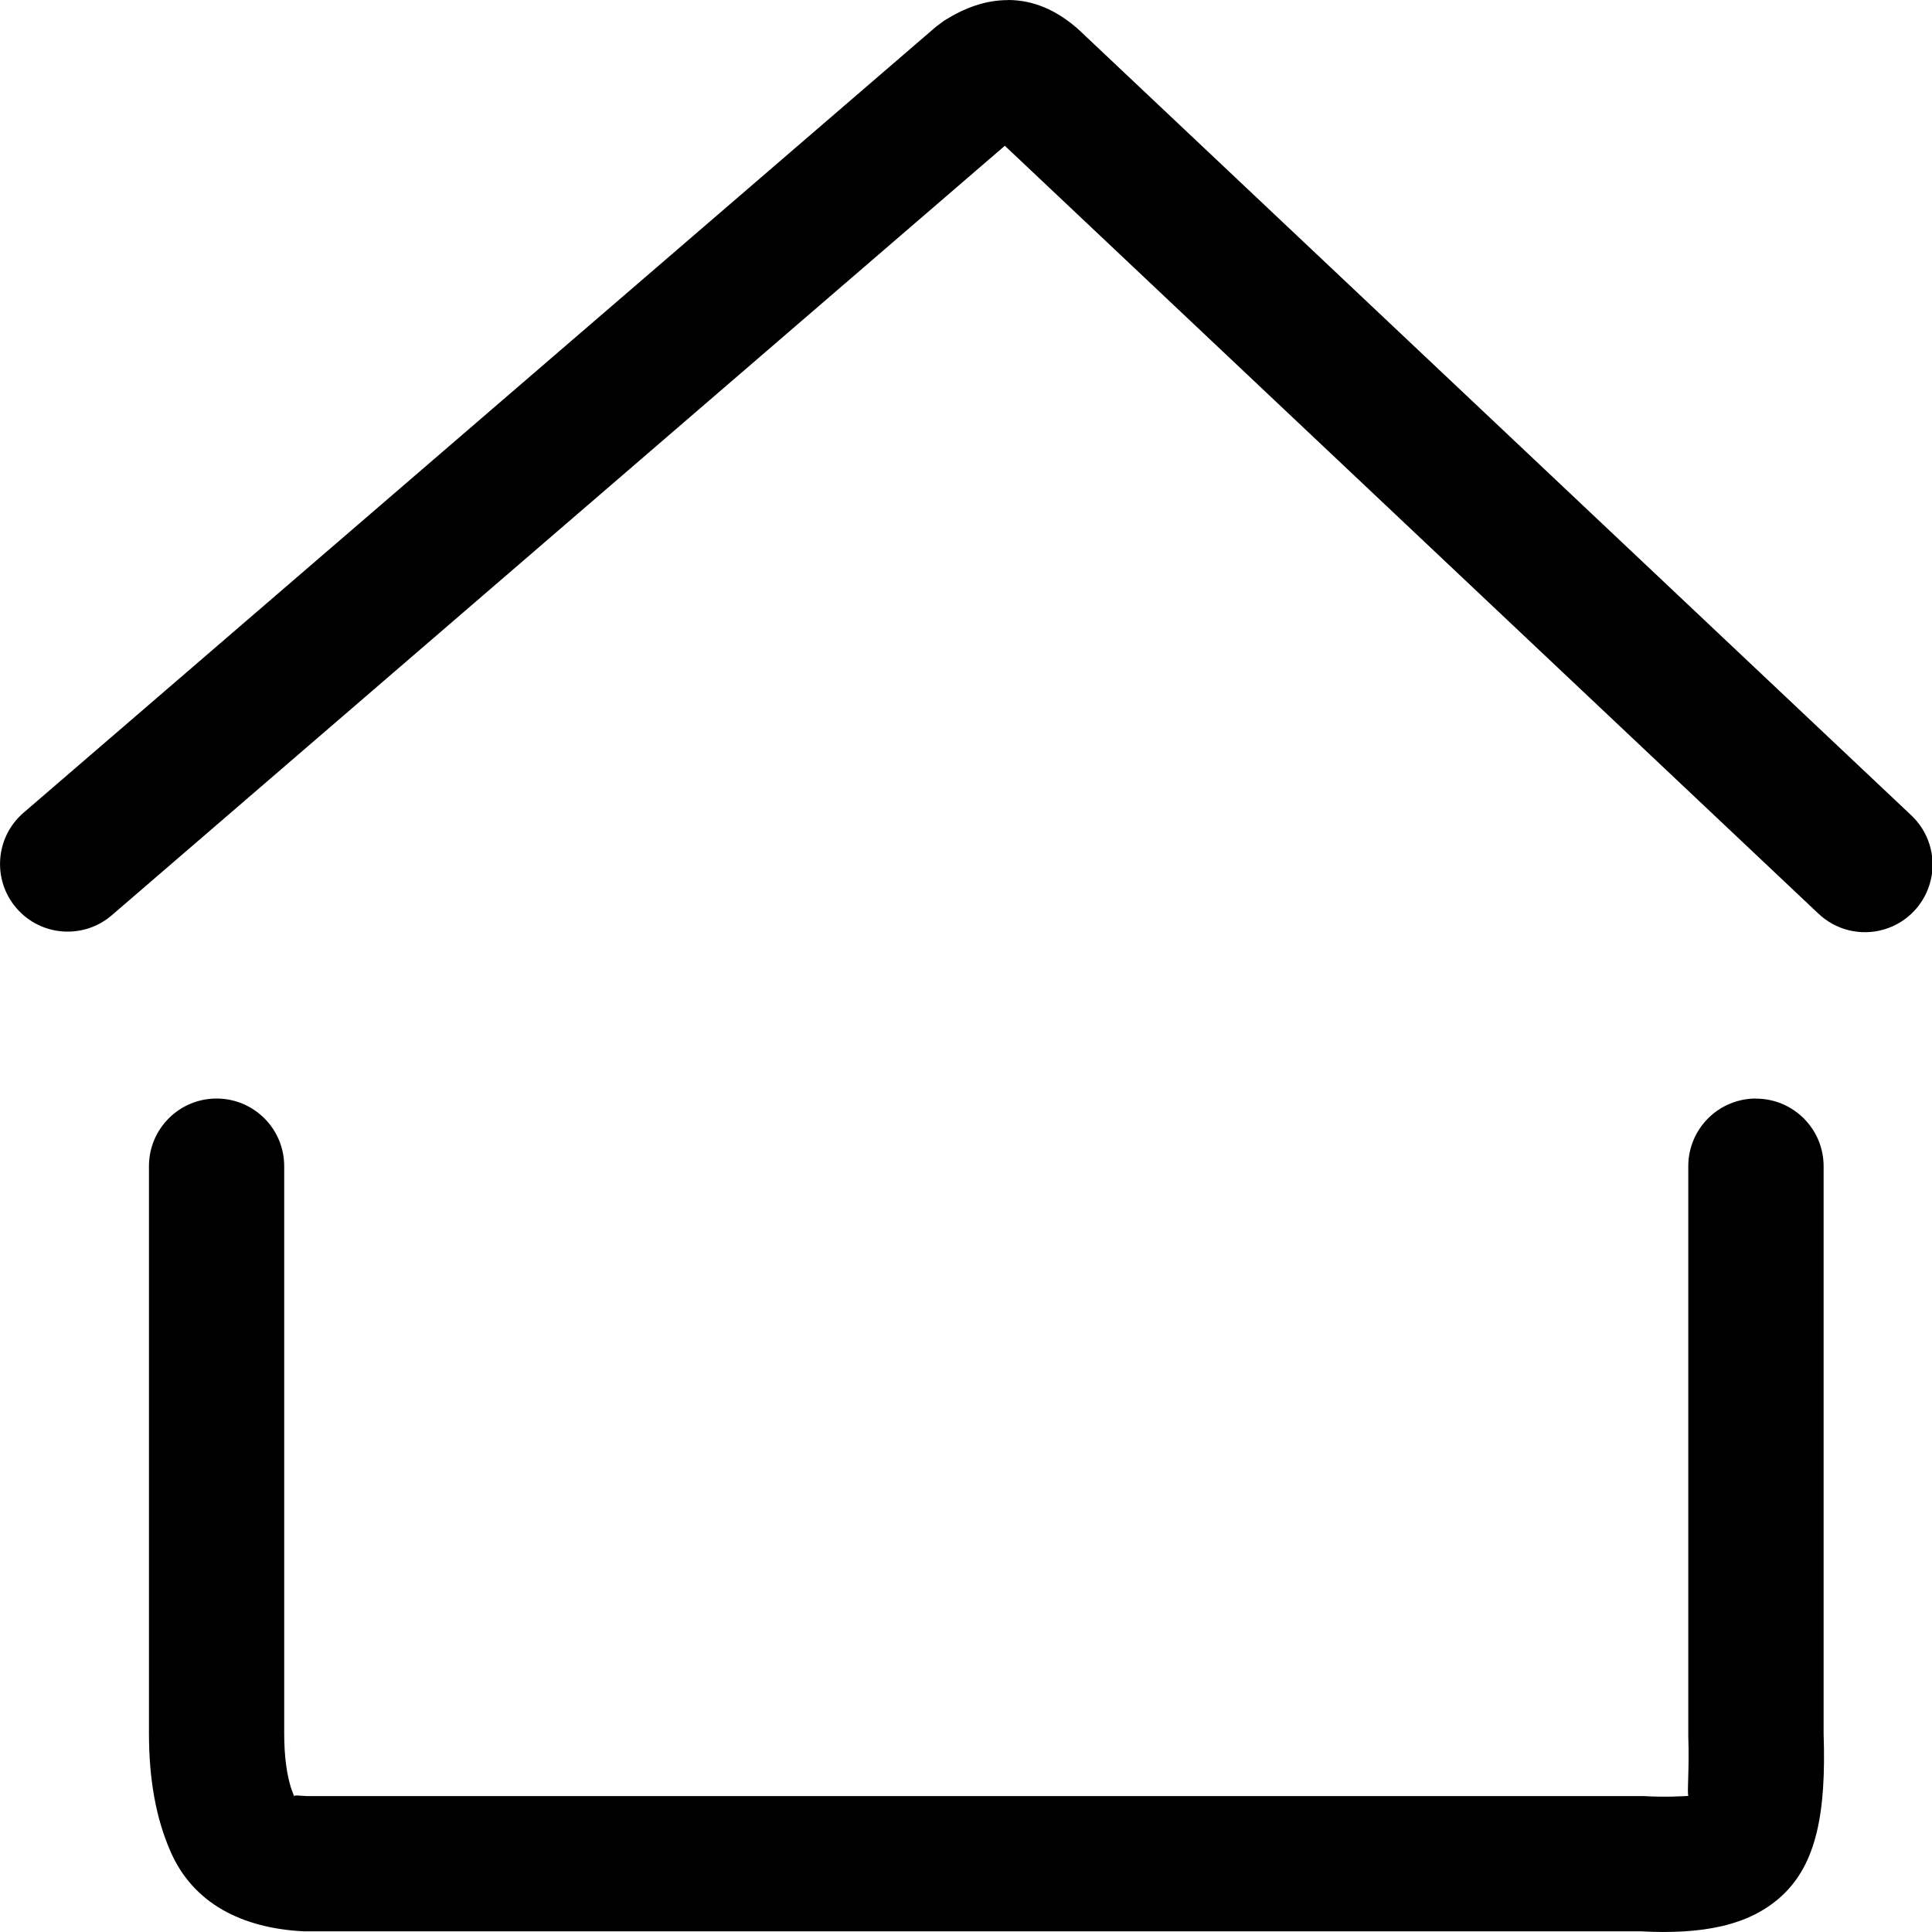
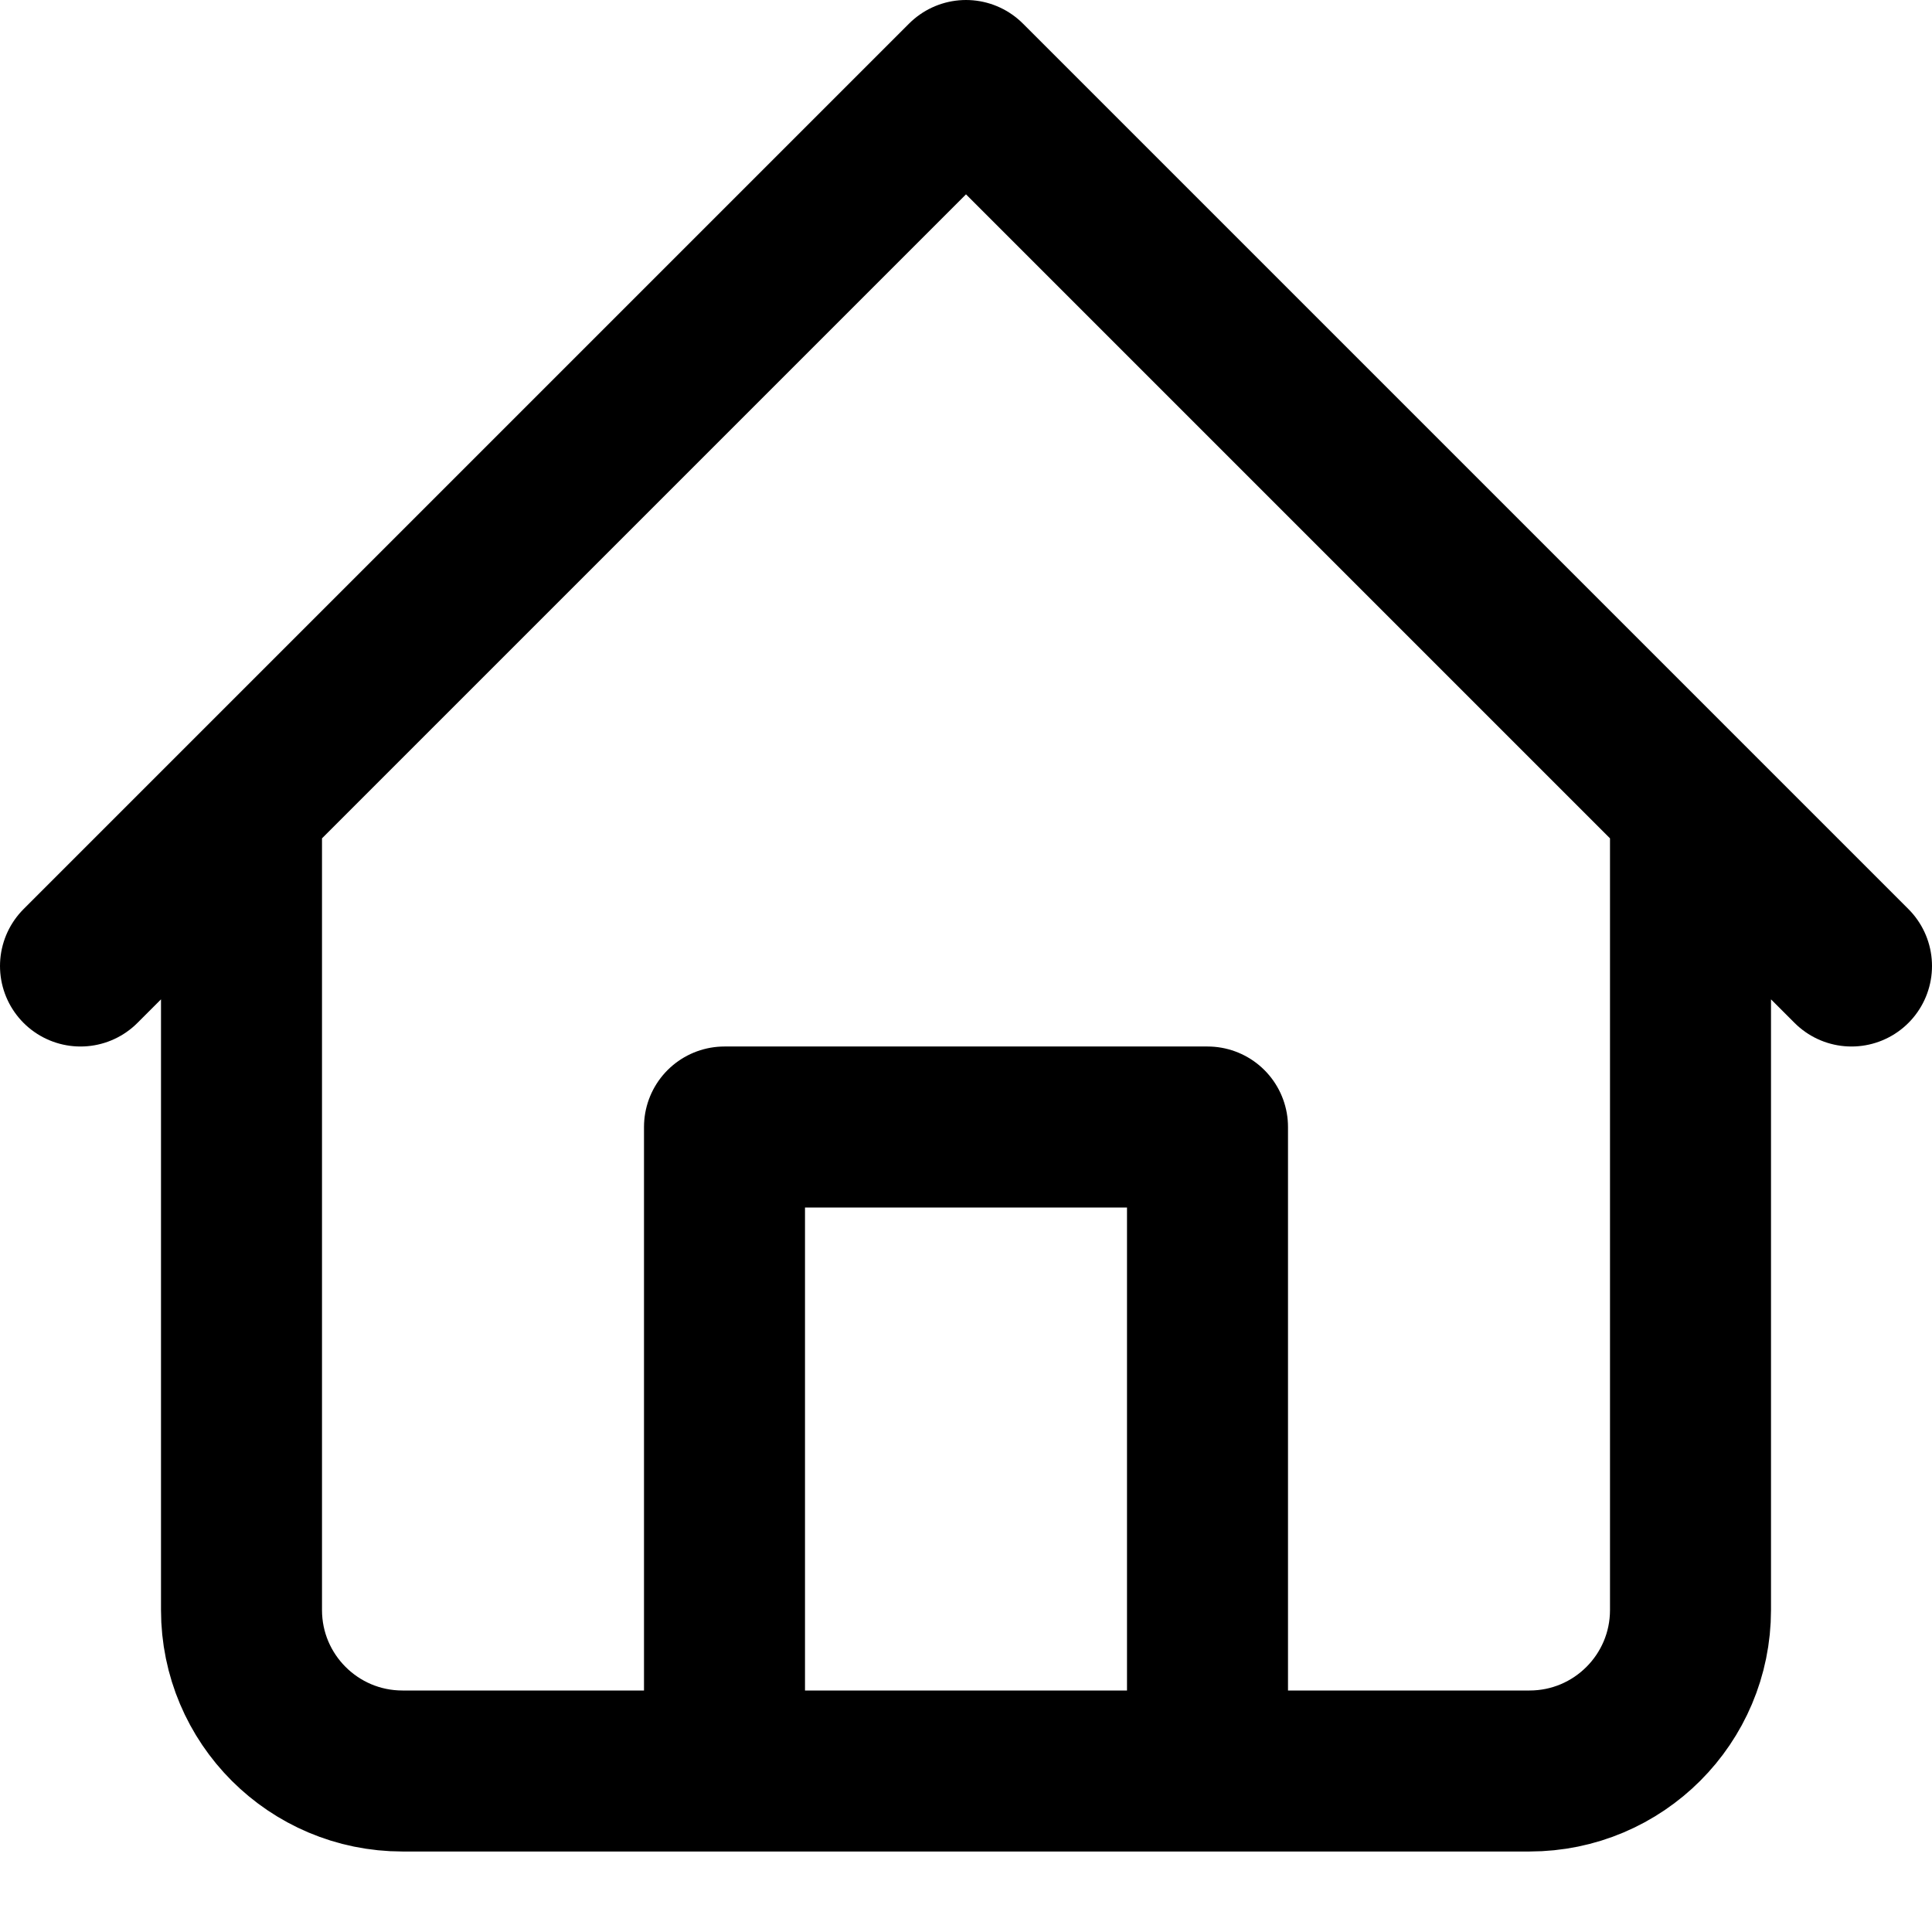
- <svg xmlns="http://www.w3.org/2000/svg" width="512" height="512" viewBox="0 0 20 20">
-   <path fill="#000000" d="M18.178 11.373a.7.7 0 0 1 .7.7v5.874c.027.812-.071 1.345-.434 1.68c-.338.311-.828.4-1.463.366H3.144C2.5 19.961 2 19.7 1.768 19.173c-.154-.347-.226-.757-.226-1.228v-5.873a.7.7 0 0 1 1.4 0v5.873c0 .232.026.42.07.562l.036.098l-.003-.01c.001-.013.03-.008.132-.002h13.84c.245.014.401 0 .456-.001l.004-.001c-.013-.053.012-.27 0-.622v-5.897a.7.7 0 0 1 .701-.7ZM10.434 0c.264 0 .5.104.722.297l8.625 8.139a.7.7 0 1 1-.962 1.017l-8.417-7.944l-9.244 7.965a.7.7 0 0 1-.915-1.06L9.689.277l.086-.064c.214-.134.428-.212.66-.212Z" />
+ <svg xmlns="http://www.w3.org/2000/svg" width="512" height="512" viewBox="0 0 24 24">
+   <path fill="none" stroke="#000000" stroke-linecap="round" stroke-linejoin="round" stroke-width="2" d="M1 12L12 1l11 11m-2-2v10a2 2 0 0 1-2 2H5a2 2 0 0 1-2-2V10m6 12v-8h6v8" />
</svg>
